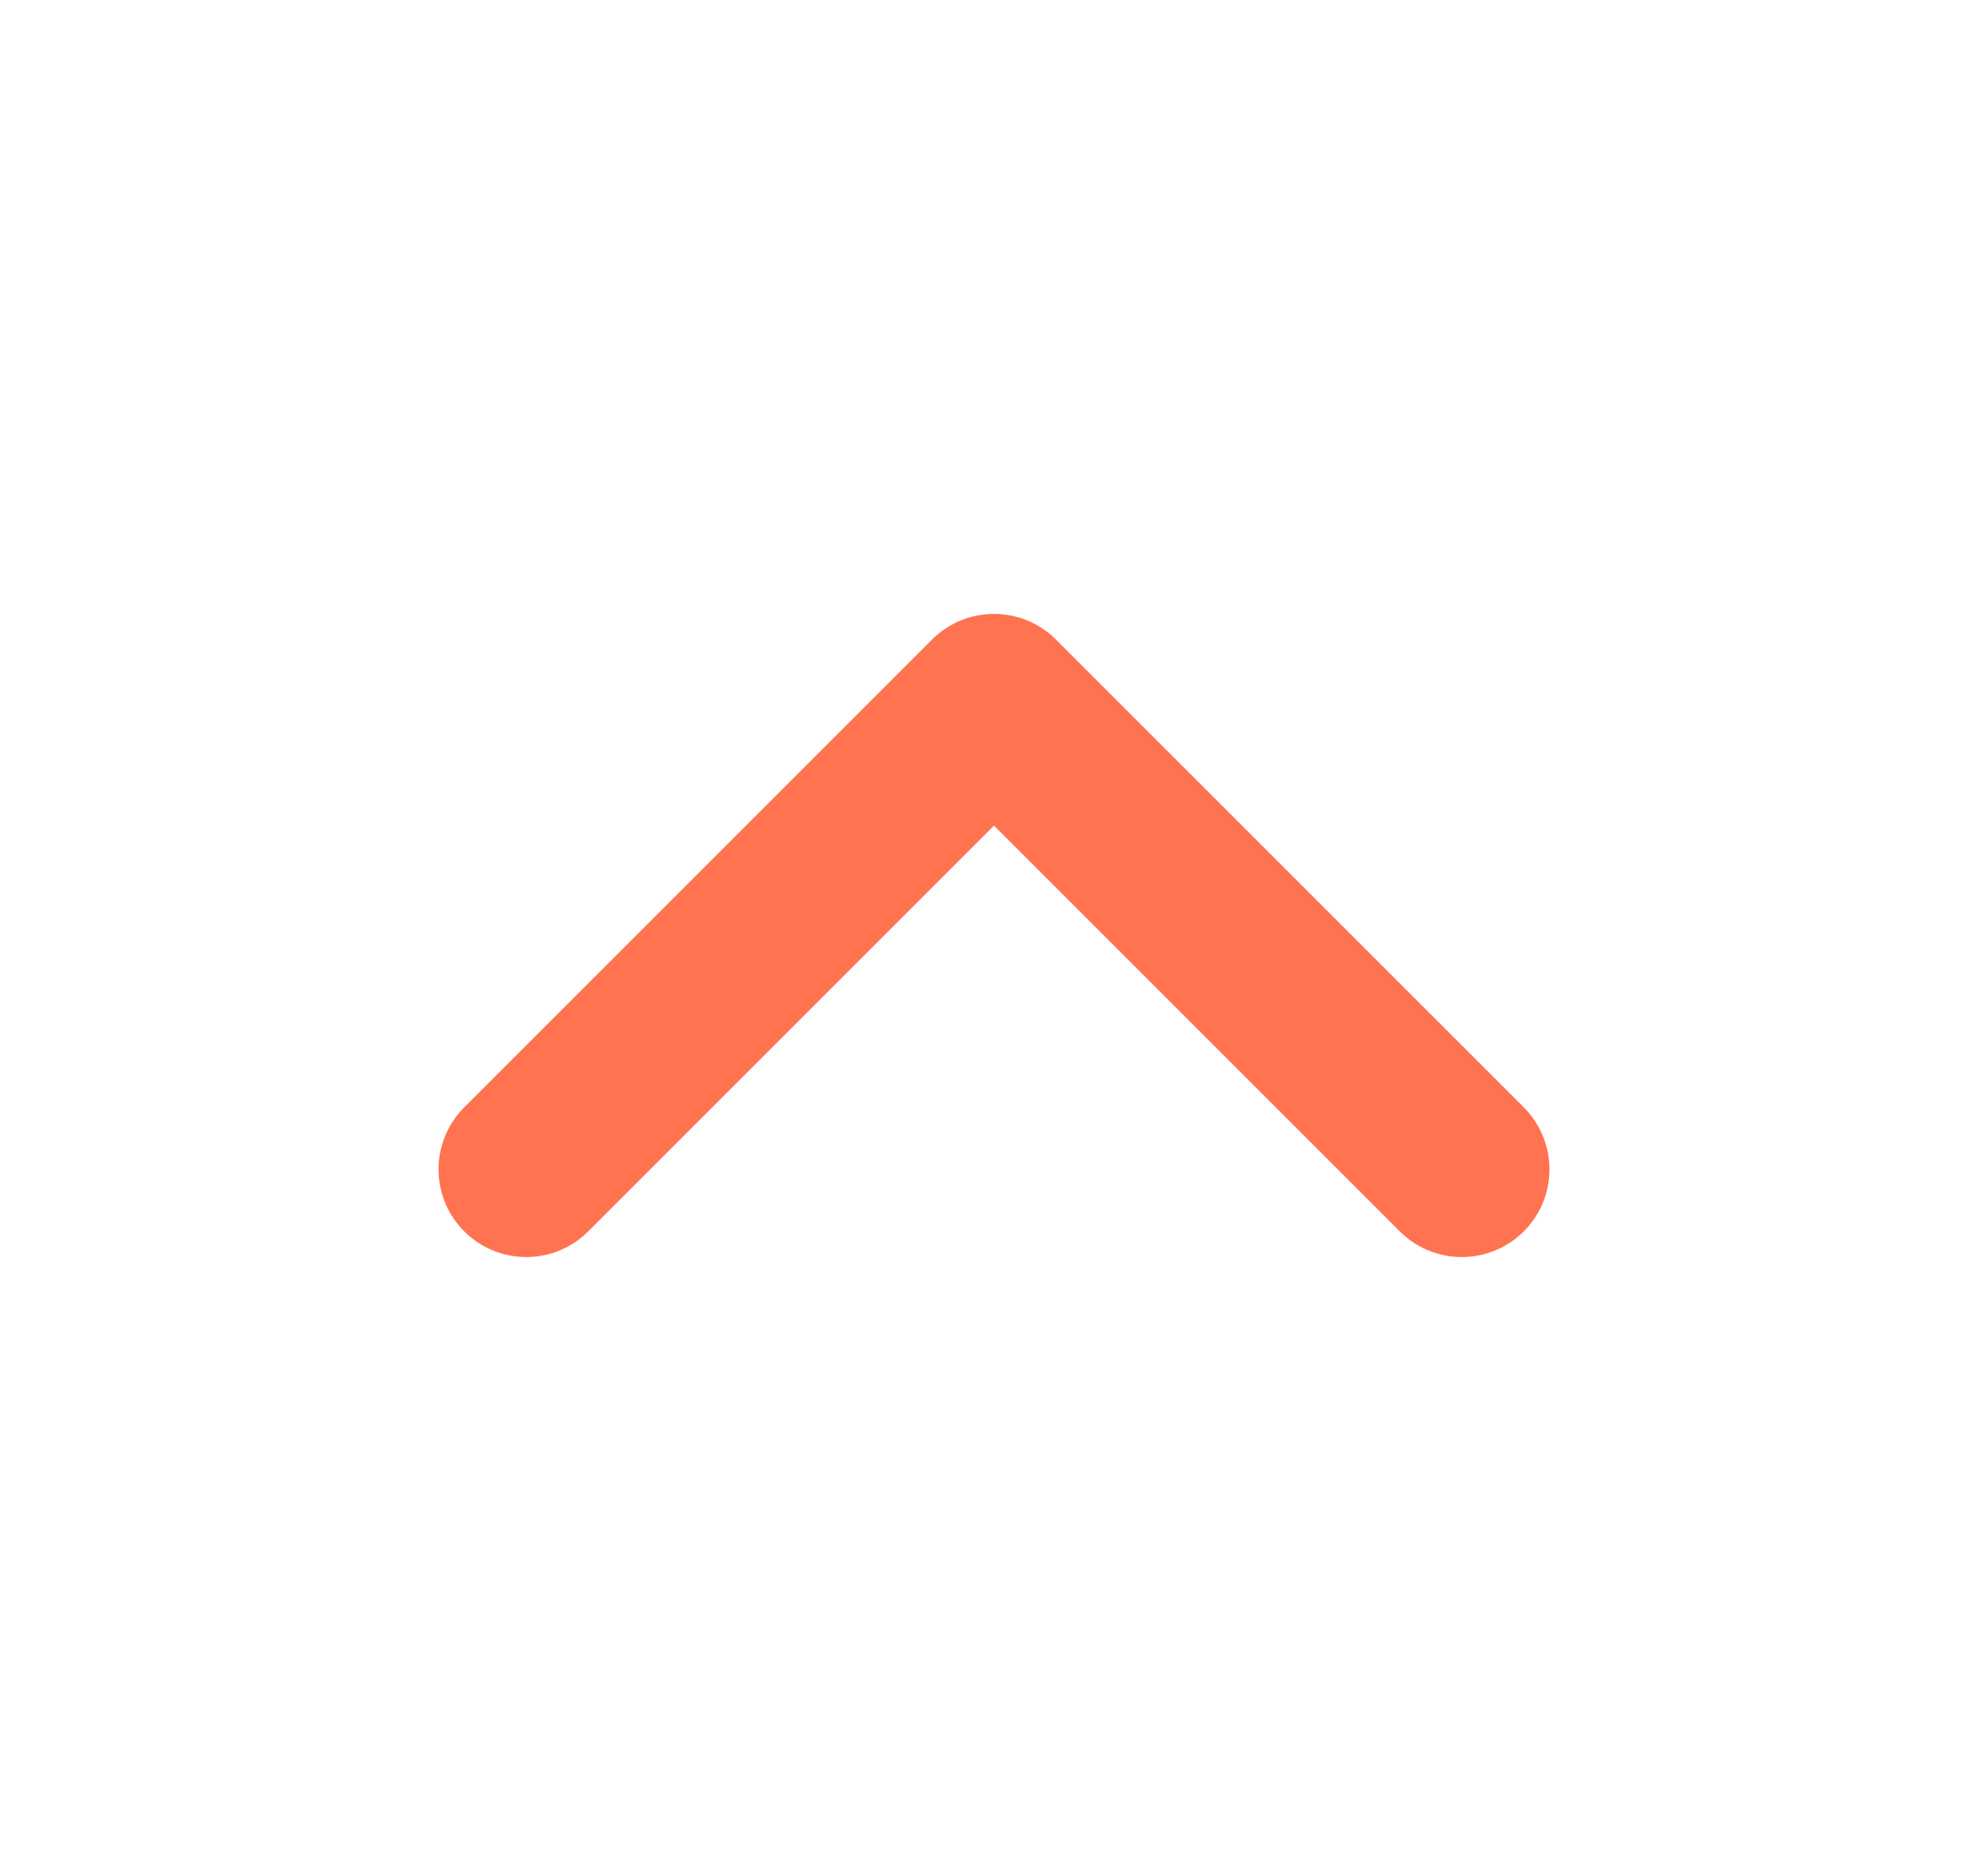
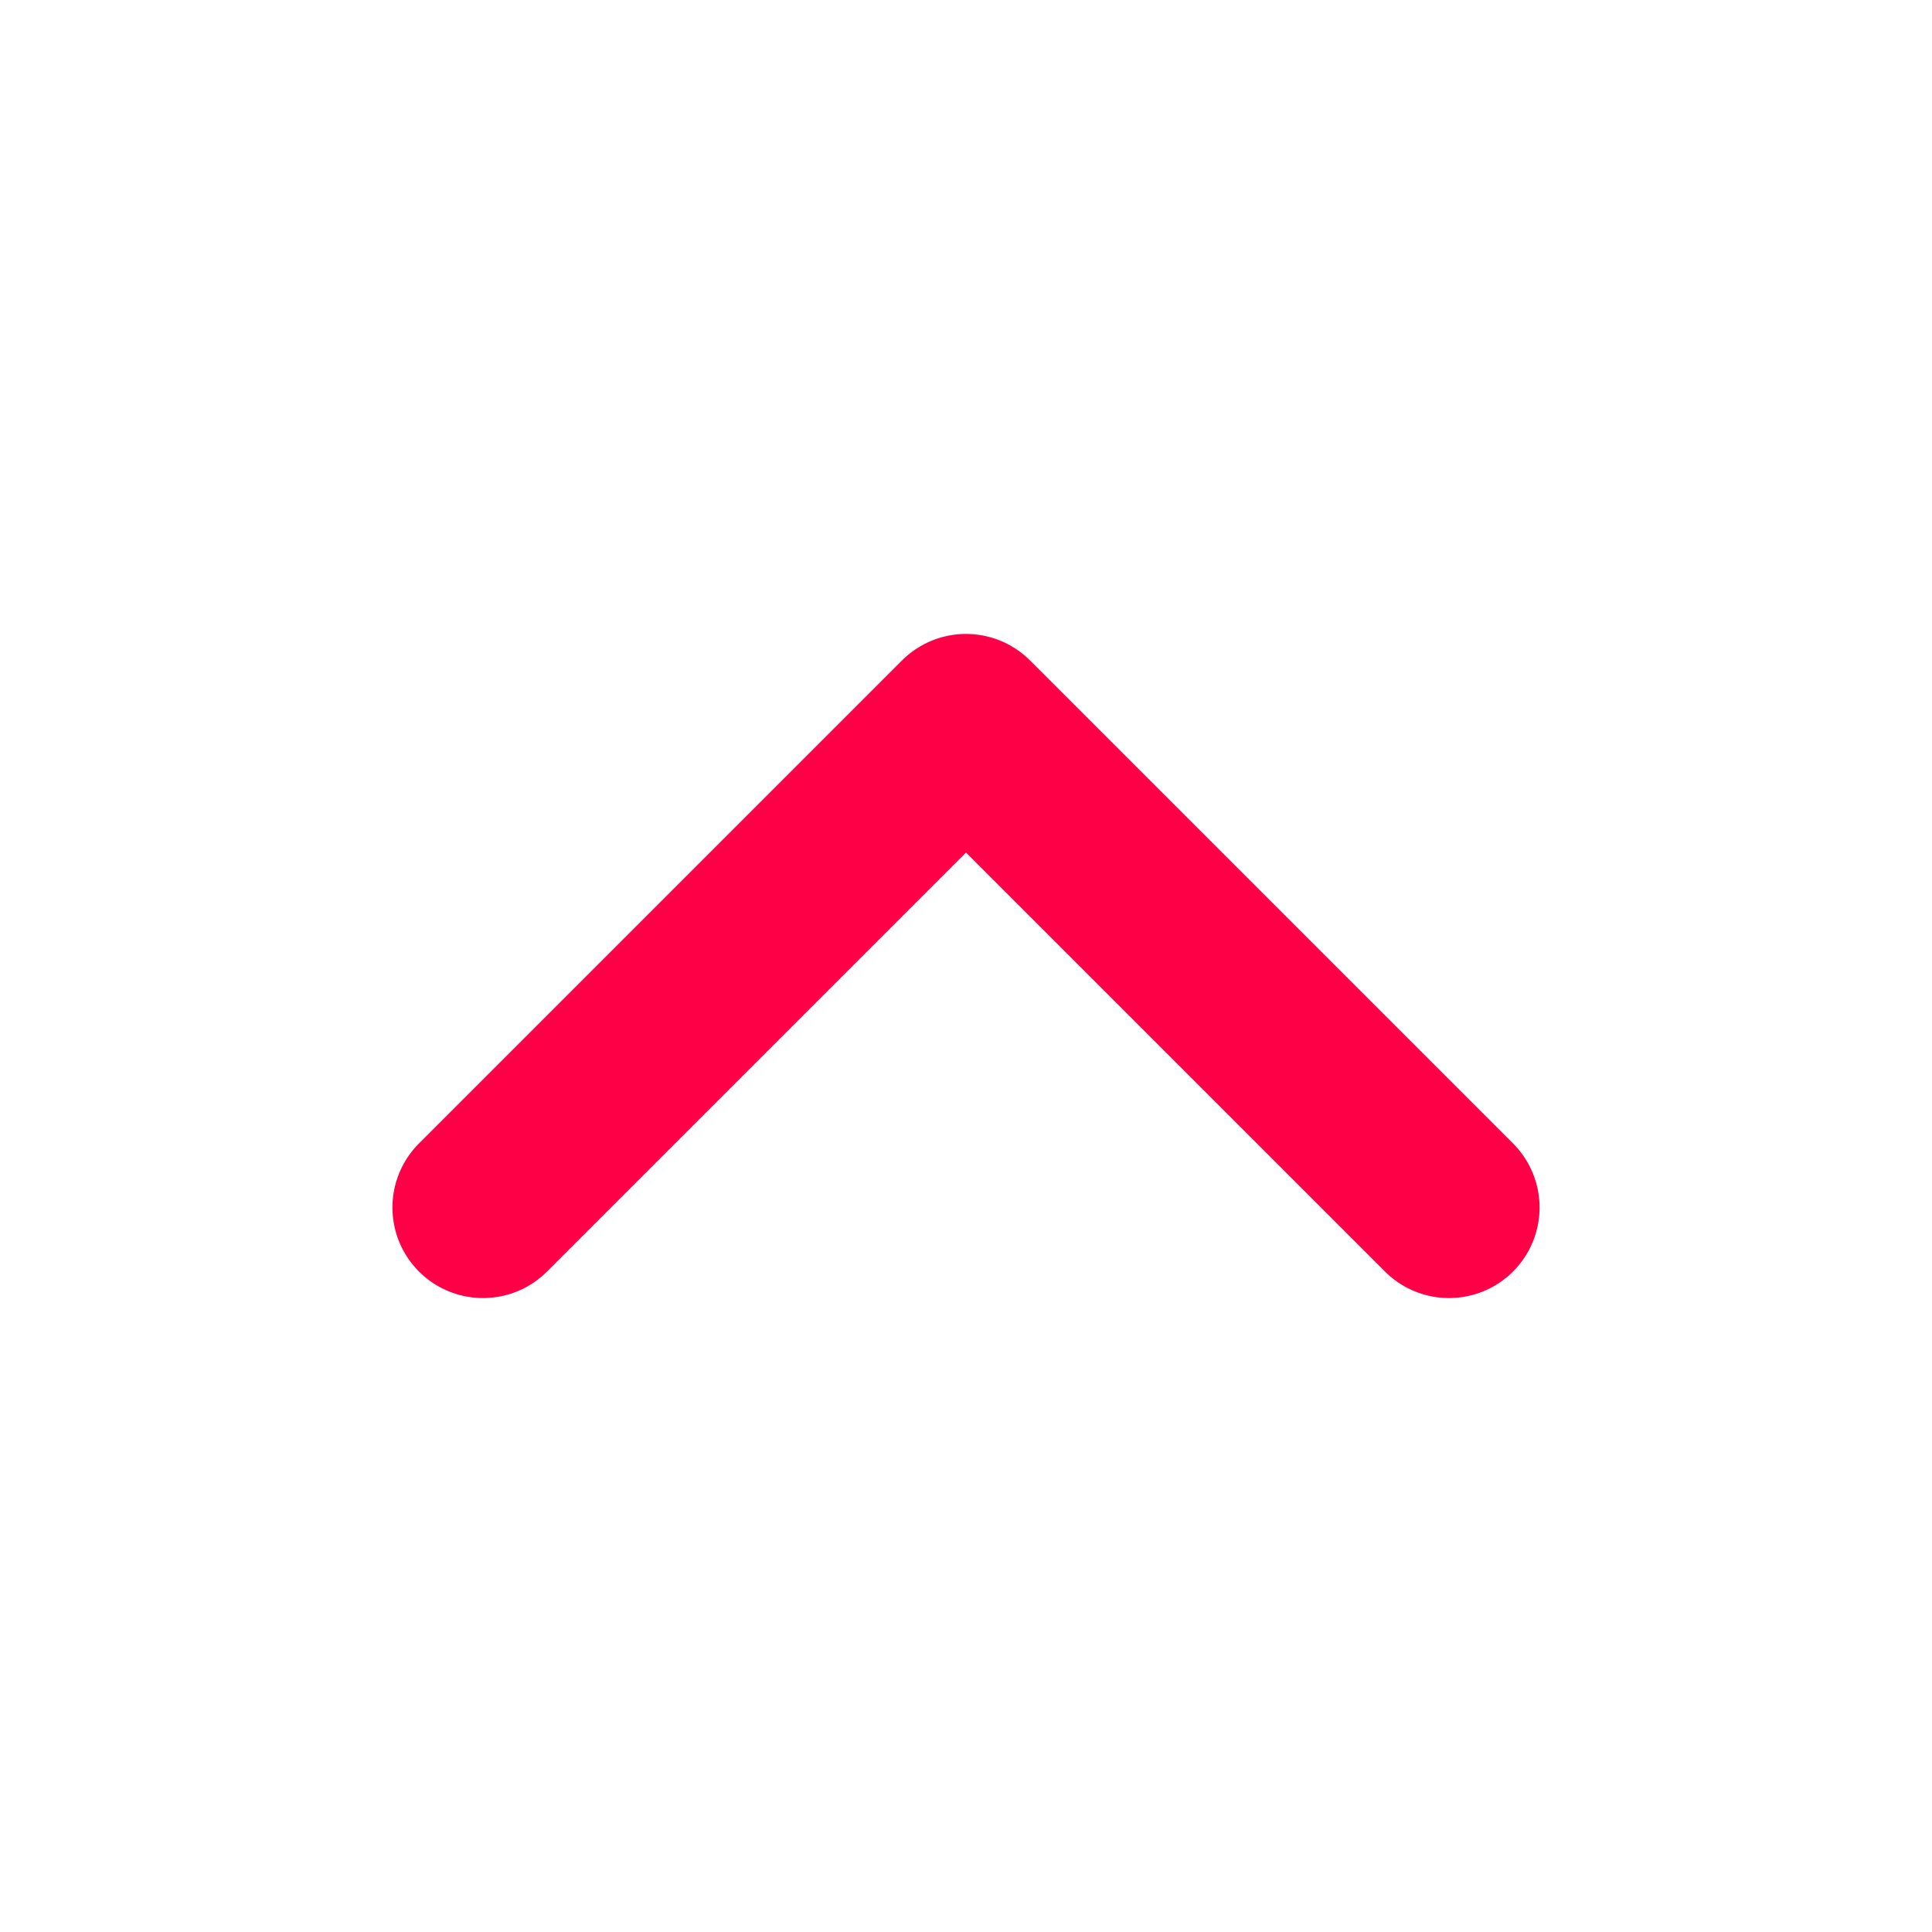
- <svg xmlns="http://www.w3.org/2000/svg" width="17" height="16" viewBox="0 0 17 16" fill="none">
-   <path d="M12.5 10L8.5 6L4.5 10" stroke="#FF7351" stroke-width="1.5" stroke-linecap="round" stroke-linejoin="round" />
+ <svg xmlns="http://www.w3.org/2000/svg" width="16" height="16" viewBox="0 0 16 16" fill="none">
+   <path d="M12 10L8 6L4 10" stroke="#FE0046" stroke-width="1.5" stroke-linecap="round" stroke-linejoin="round" />
</svg>
